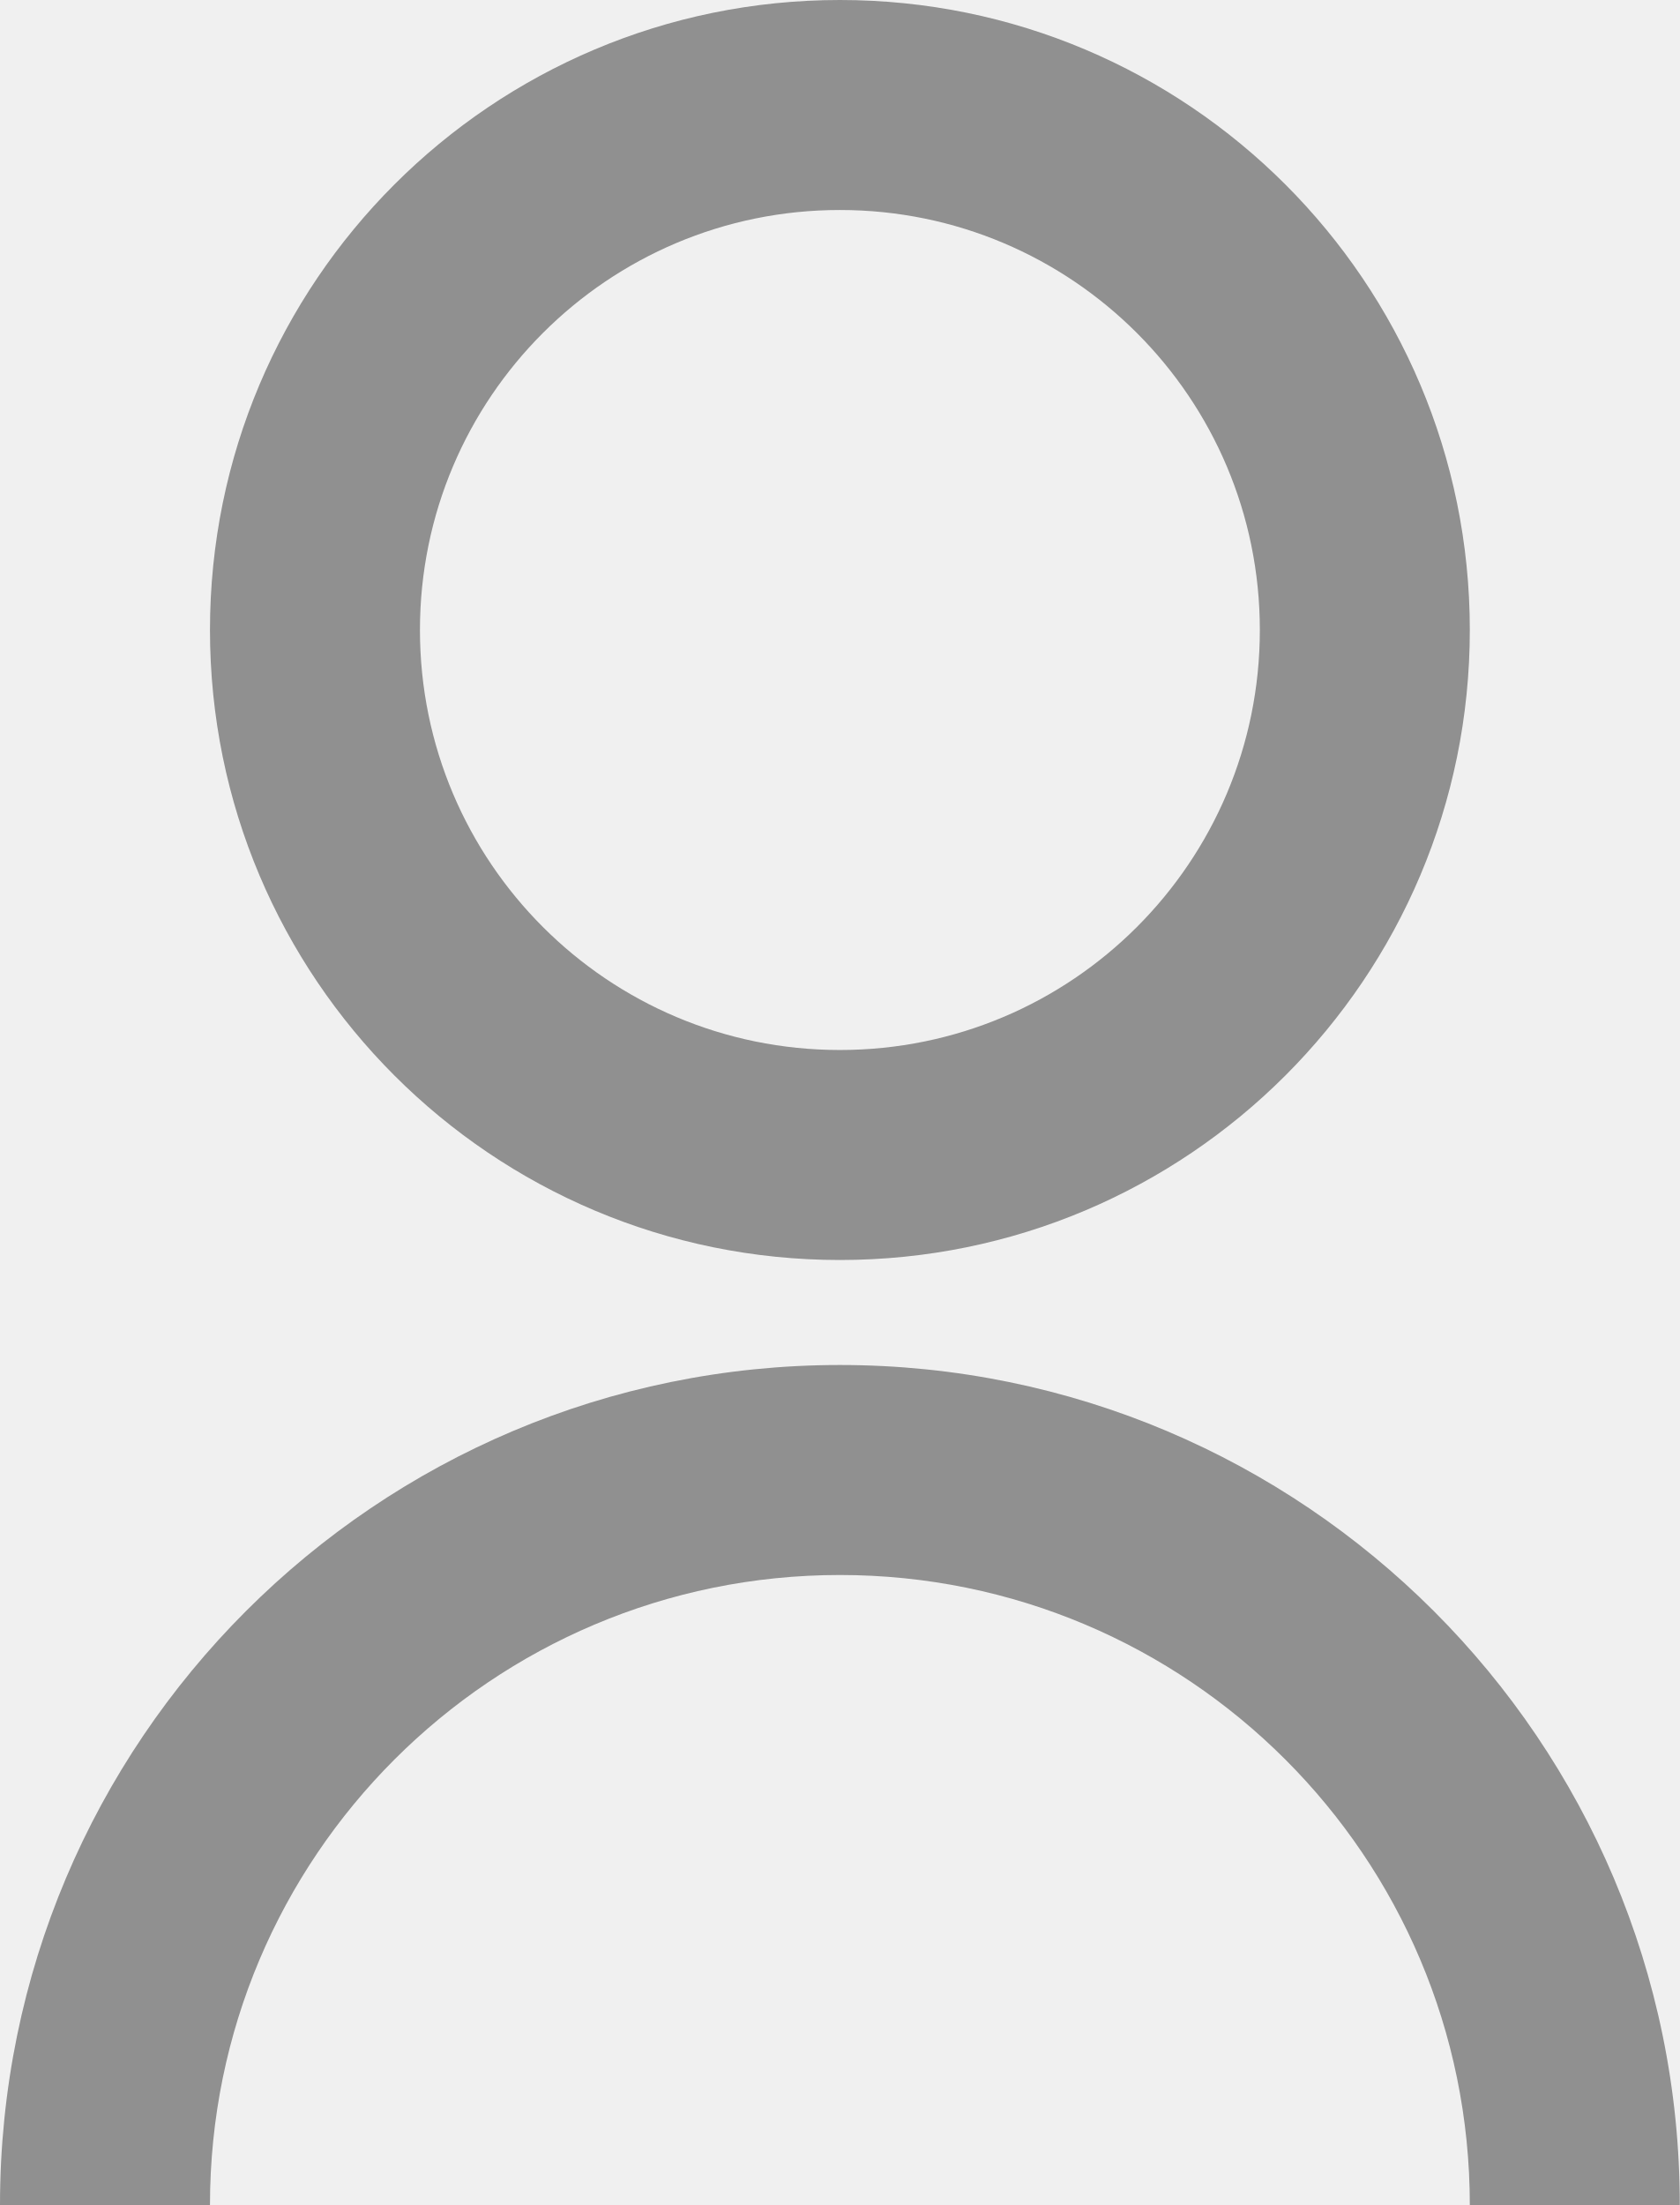
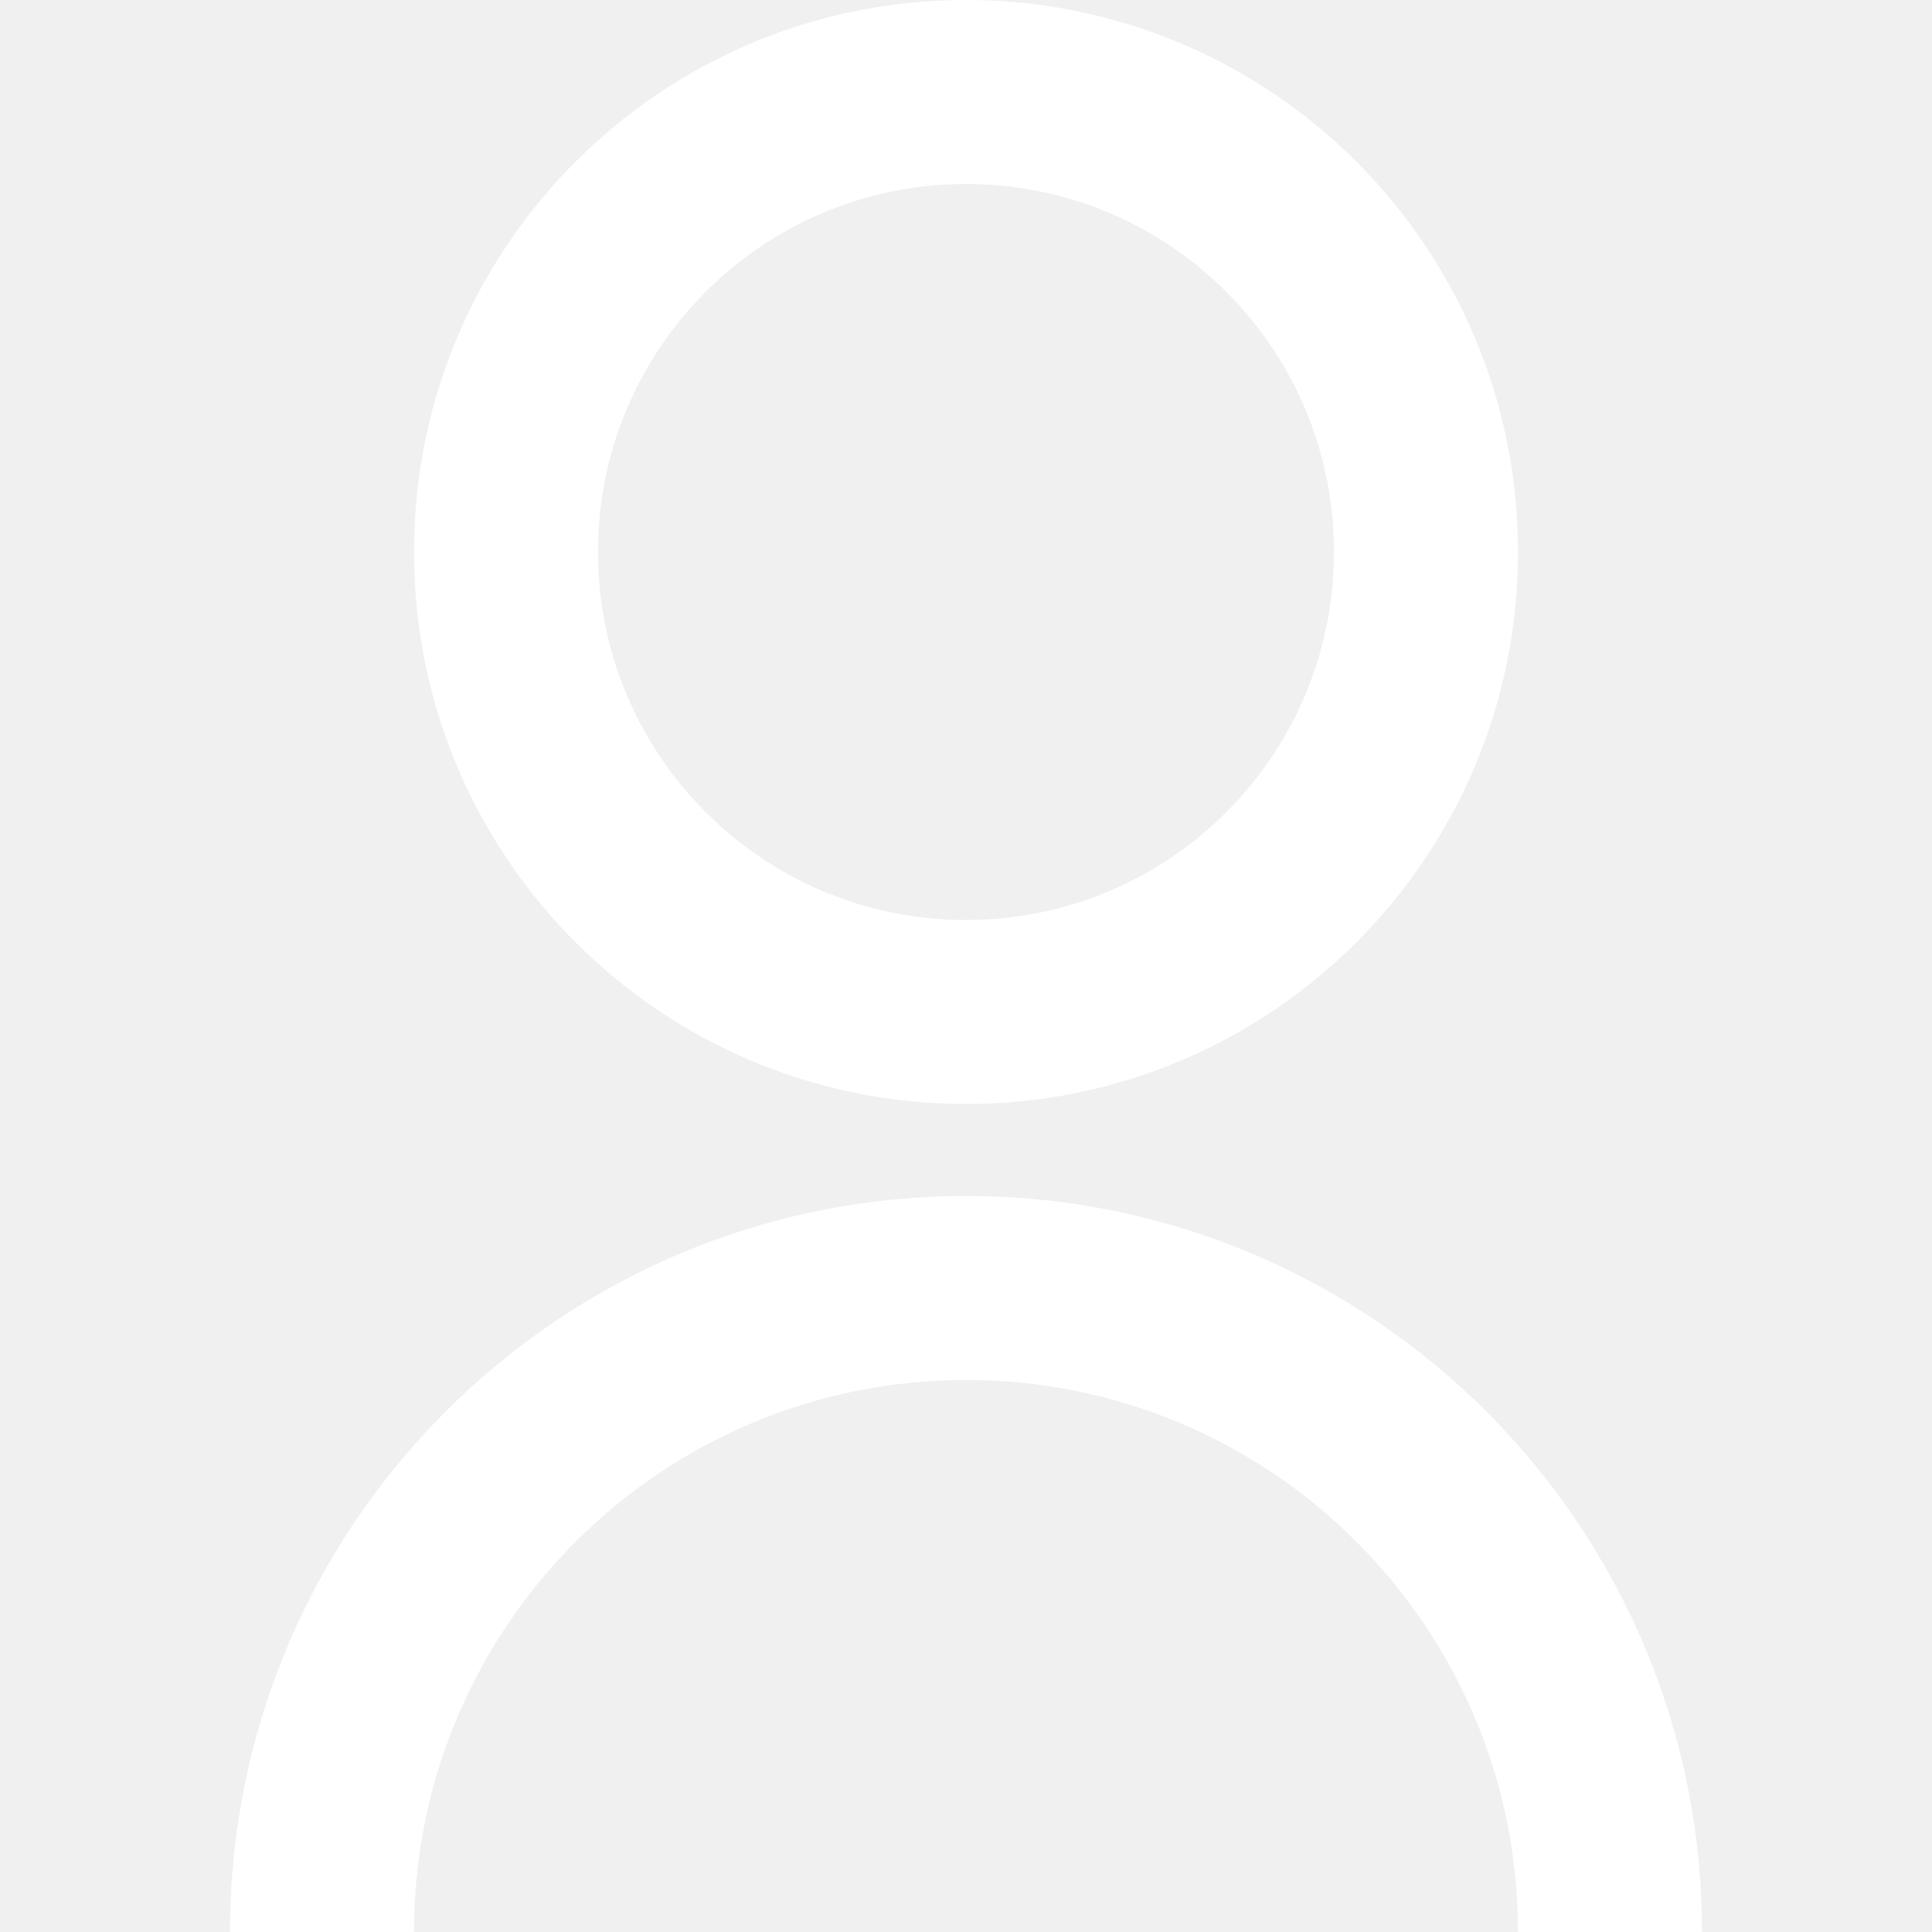
- <svg xmlns="http://www.w3.org/2000/svg" width="16" height="21" viewBox="0 0 16 21" fill="none">
-   <path d="M0 21C0 16.582 3.582 13 8 13C12.418 13 16 16.582 16 21H14C14 17.686 11.314 15 8 15C4.686 15 2 17.686 2 21H0ZM8 12C4.685 12 2 9.315 2 6C2 2.685 4.685 0 8 0C11.315 0 14 2.685 14 6C14 9.315 11.315 12 8 12ZM8 10C10.21 10 12 8.21 12 6C12 3.79 10.21 2 8 2C5.79 2 4 3.79 4 6C4 8.21 5.79 10 8 10Z" fill="#000000" fill-opacity="0.4" />
+ <svg xmlns="http://www.w3.org/2000/svg" width="16" height="16" viewBox="0 0 16 21" fill="none">
+   <path d="M0 21C0 16.582 3.582 13 8 13C12.418 13 16 16.582 16 21H14C14 17.686 11.314 15 8 15C4.686 15 2 17.686 2 21H0ZM8 12C4.685 12 2 9.315 2 6C2 2.685 4.685 0 8 0C11.315 0 14 2.685 14 6C14 9.315 11.315 12 8 12ZM8 10C10.21 10 12 8.21 12 6C12 3.79 10.21 2 8 2C5.79 2 4 3.79 4 6C4 8.21 5.79 10 8 10Z" fill="#ffffff" fill-opacity="1" />
</svg>
